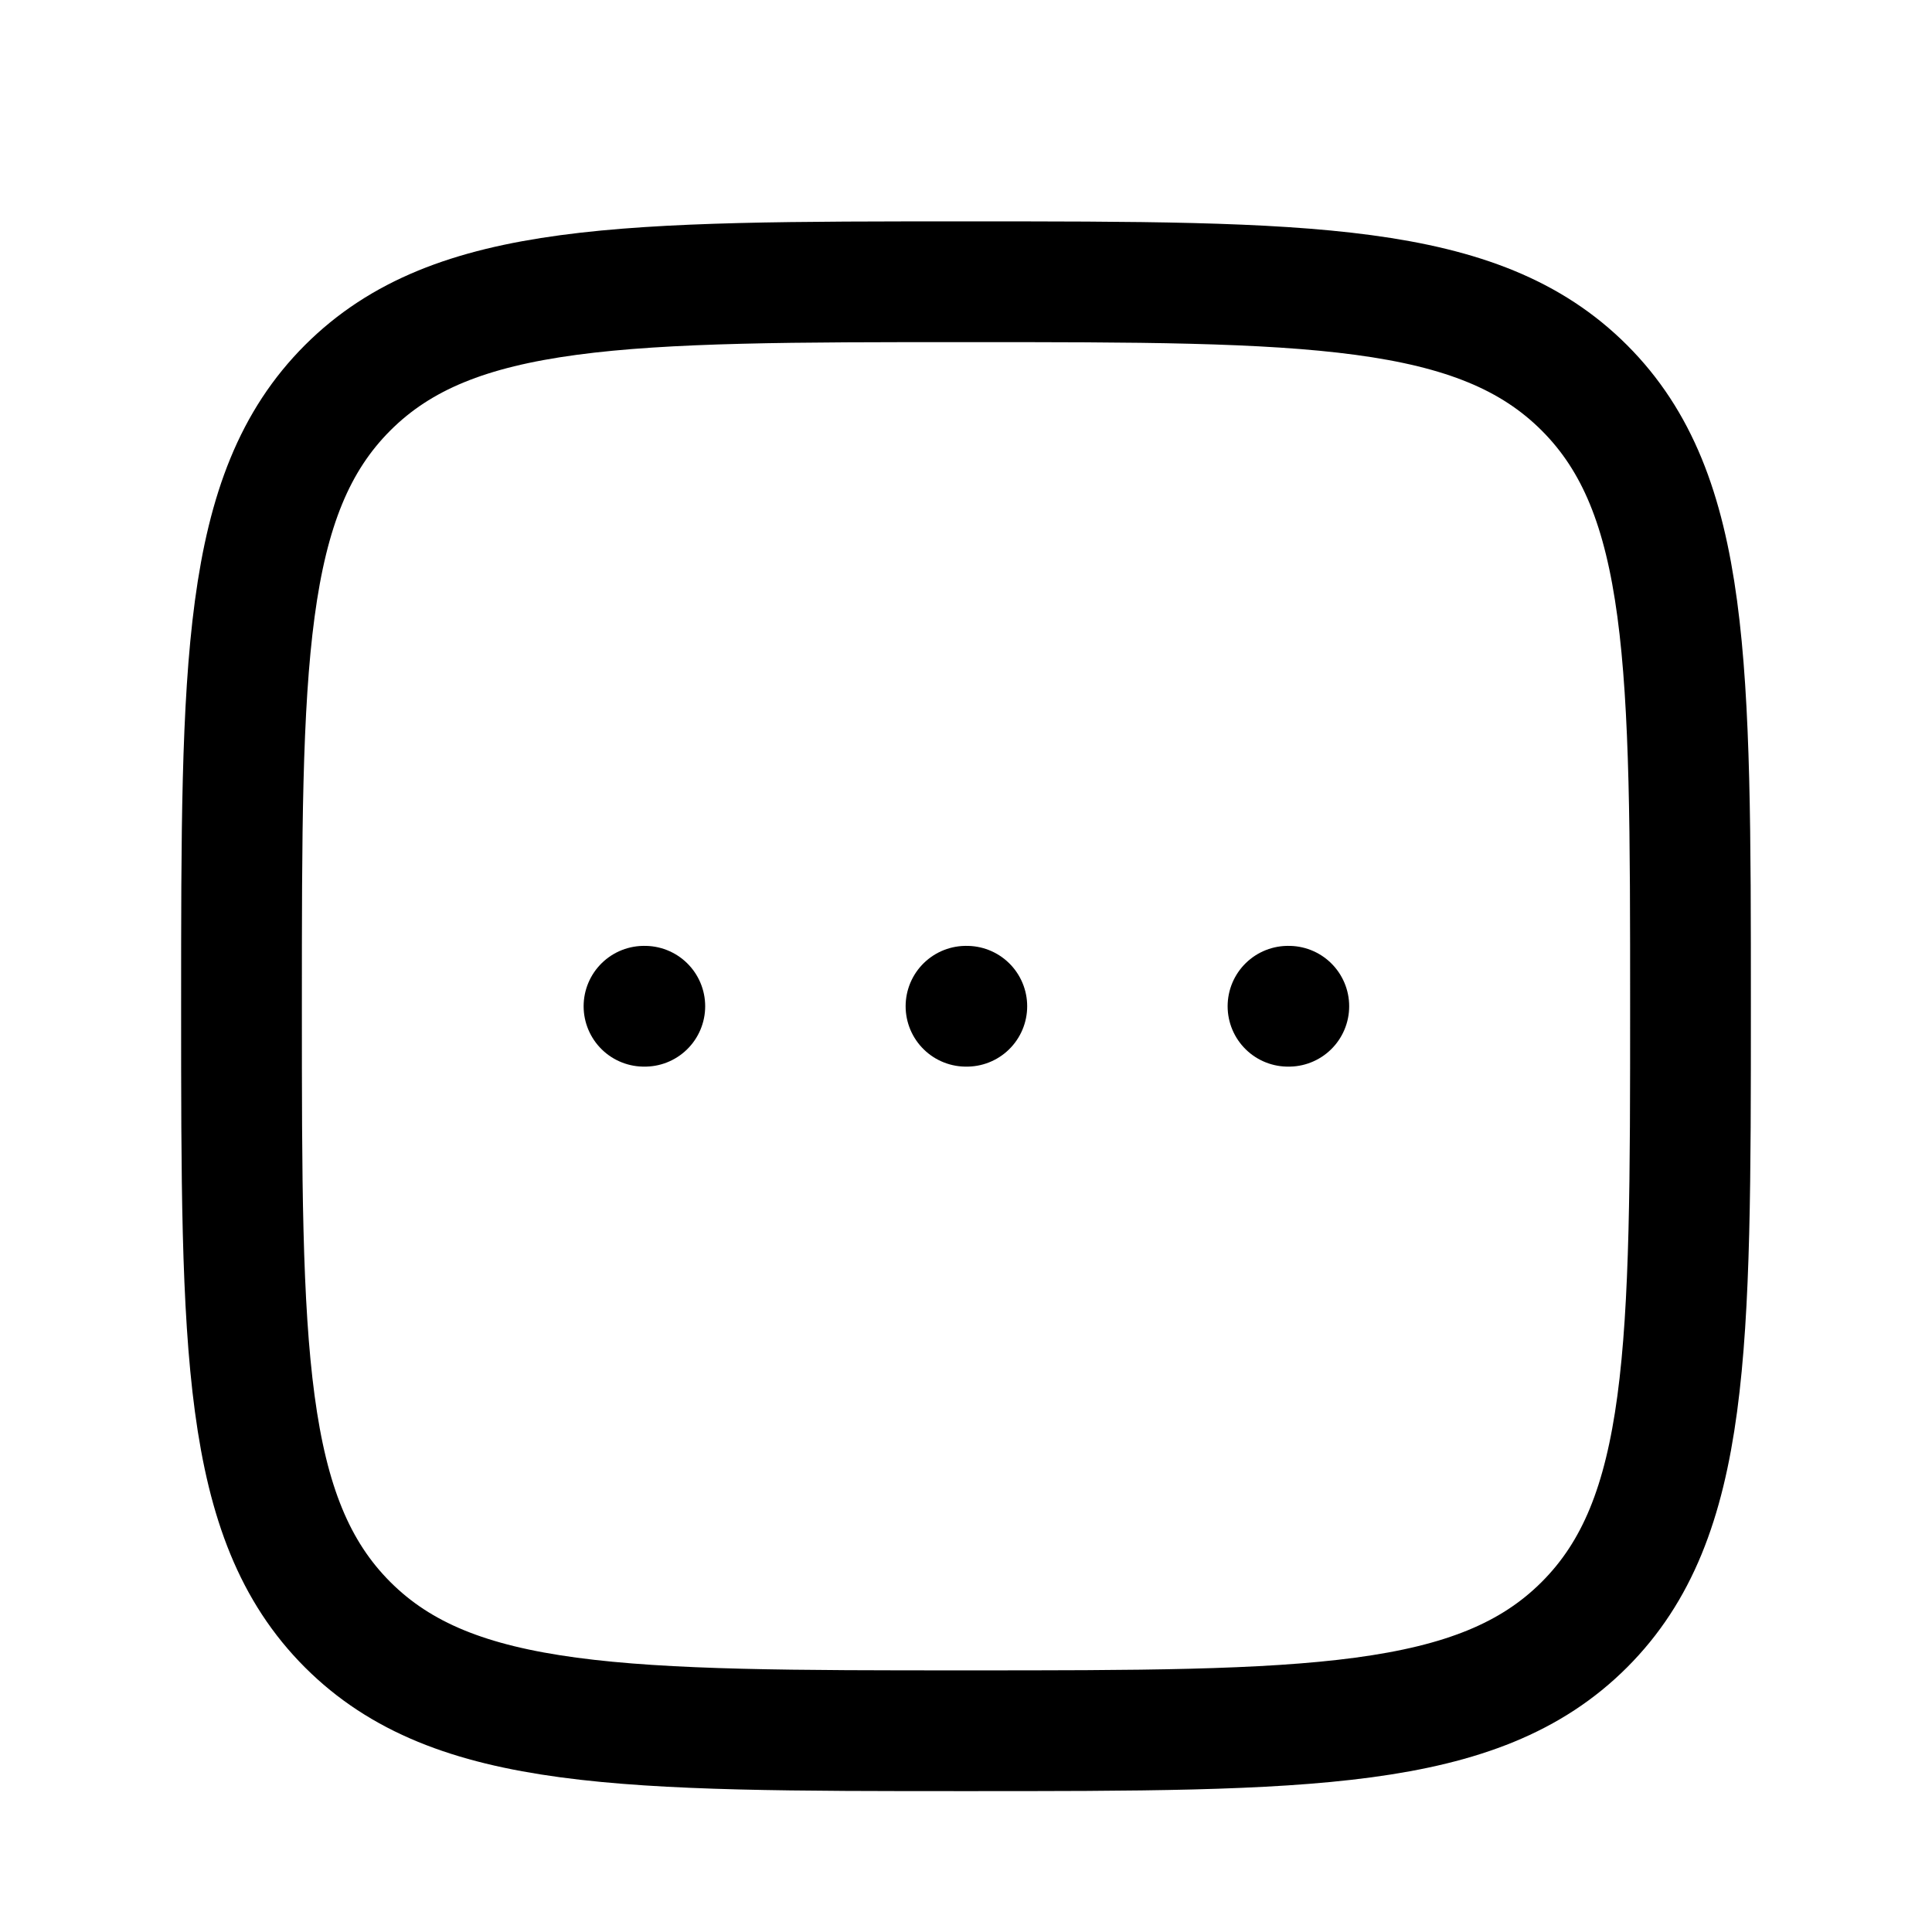
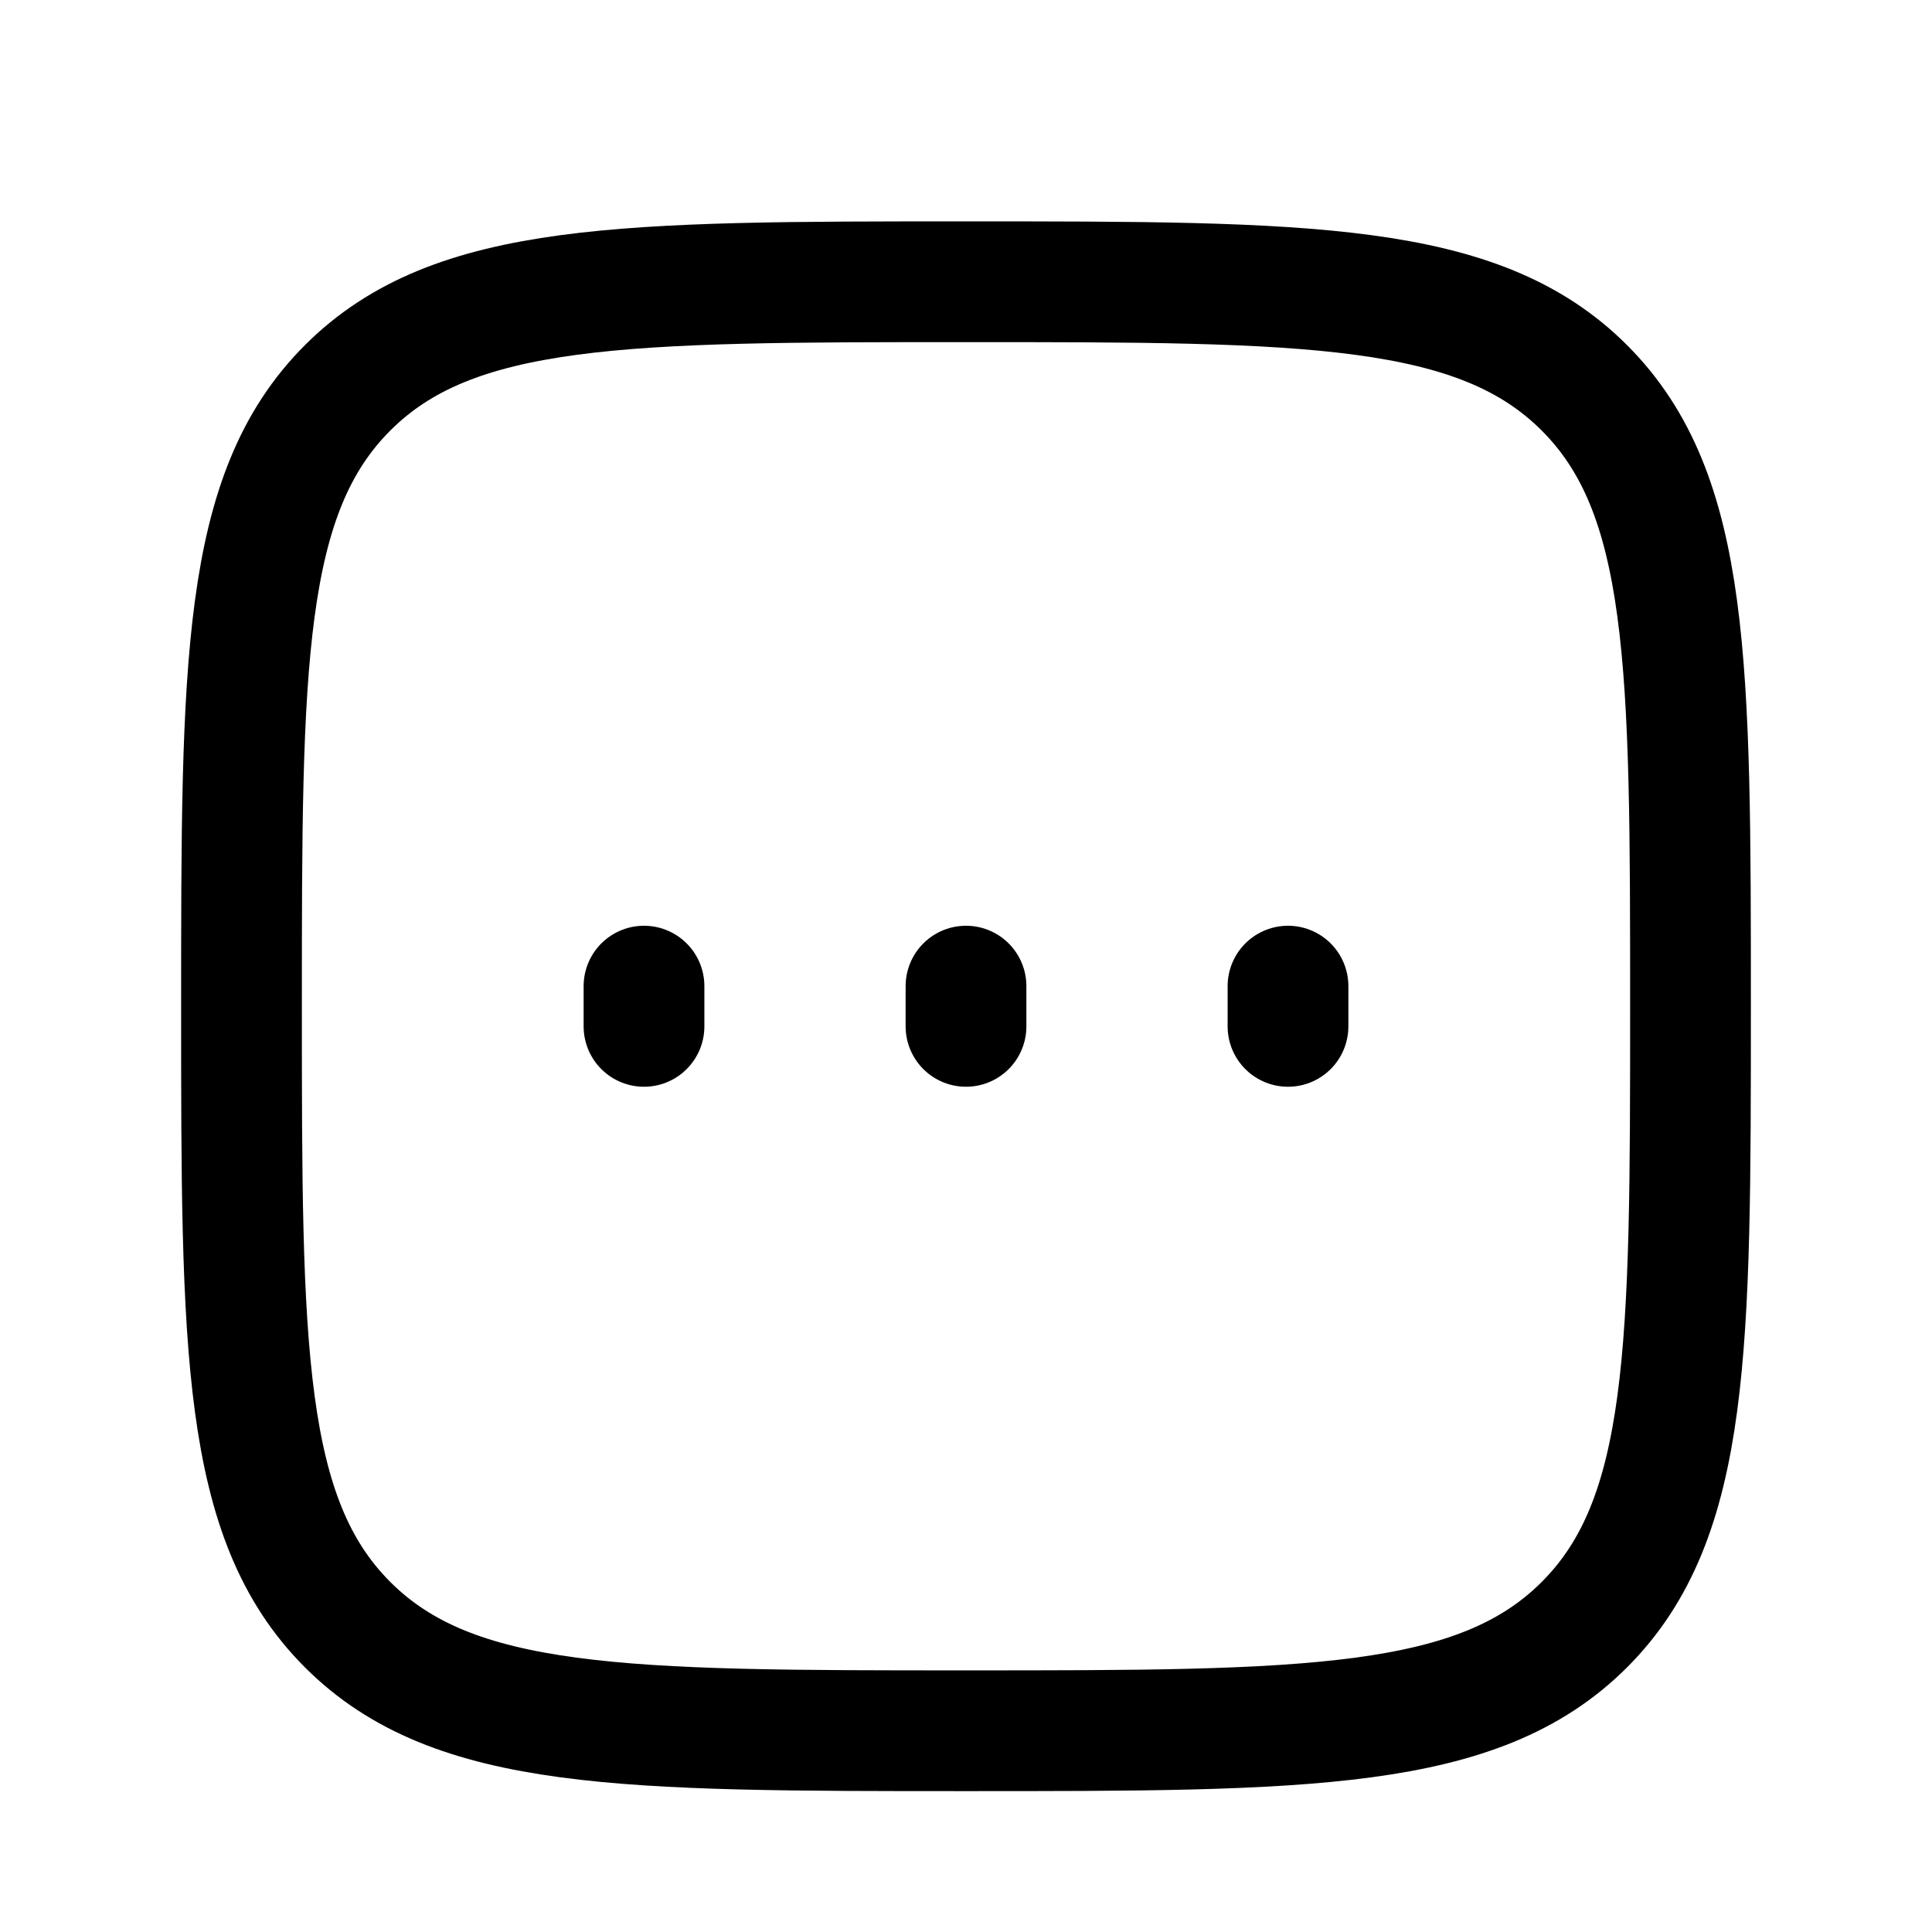
<svg xmlns="http://www.w3.org/2000/svg" width="24" height="24" fill="none" viewBox="0 0 24 24" stroke-width="1.5" stroke-linecap="round" stroke-linejoin="round" stroke="currentColor">
-   <path d="M8 12.5h.01m3.99 0h.01m3.99 0h.01M3 12.5c0-4.243 0-6.364 1.318-7.682C5.636 3.5 7.758 3.5 12 3.5c4.243 0 6.364 0 7.682 1.318C21 6.136 21 8.258 21 12.5c0 4.243 0 6.364-1.318 7.682C18.364 21.5 16.242 21.5 12 21.5c-4.243 0-6.364 0-7.682-1.318C3 18.864 3 16.742 3 12.5Z" />
+   <path d="M3 12.5c0-4.243 0-6.364 1.318-7.682C5.636 3.5 7.758 3.5 12 3.5c4.243 0 6.364 0 7.682 1.318C21 6.136 21 8.258 21 12.5c0 4.243 0 6.364-1.318 7.682C18.364 21.5 16.242 21.5 12 21.5c-4.243 0-6.364 0-7.682-1.318C3 18.864 3 16.742 3 12.5Zm9 .25v-.5m4 .5v-.5m-8 .5v-.5" />
</svg>
